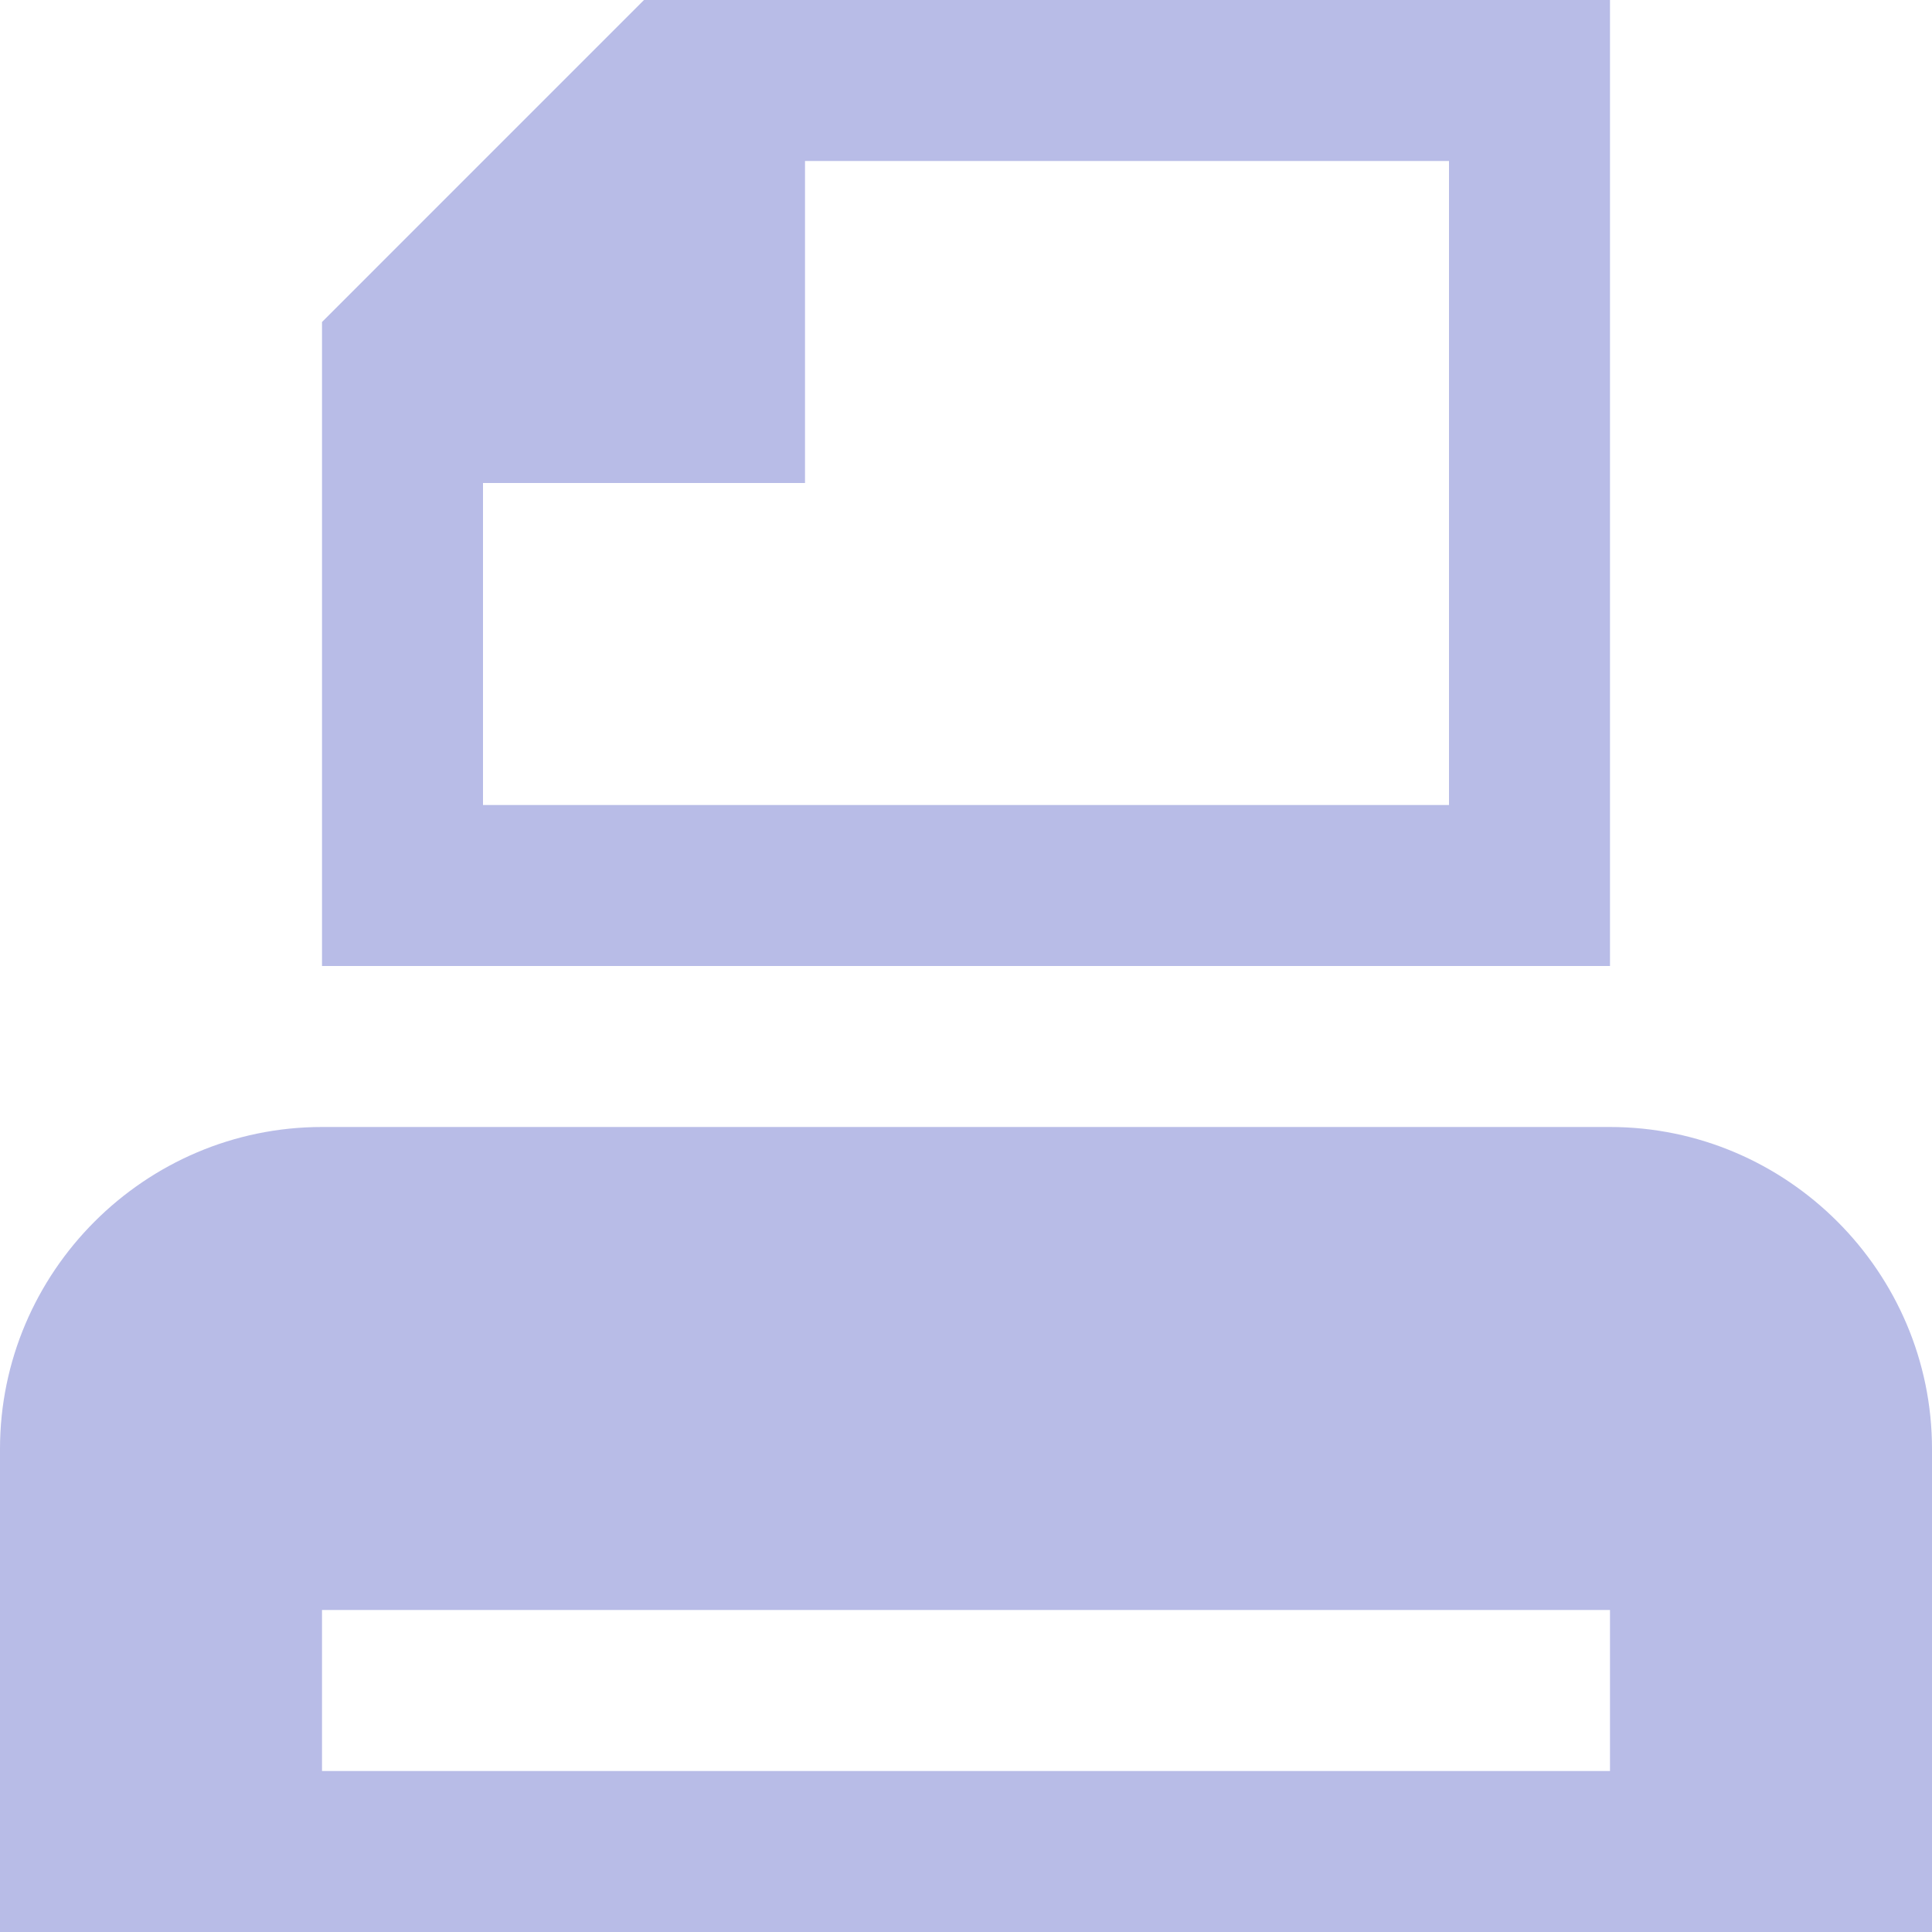
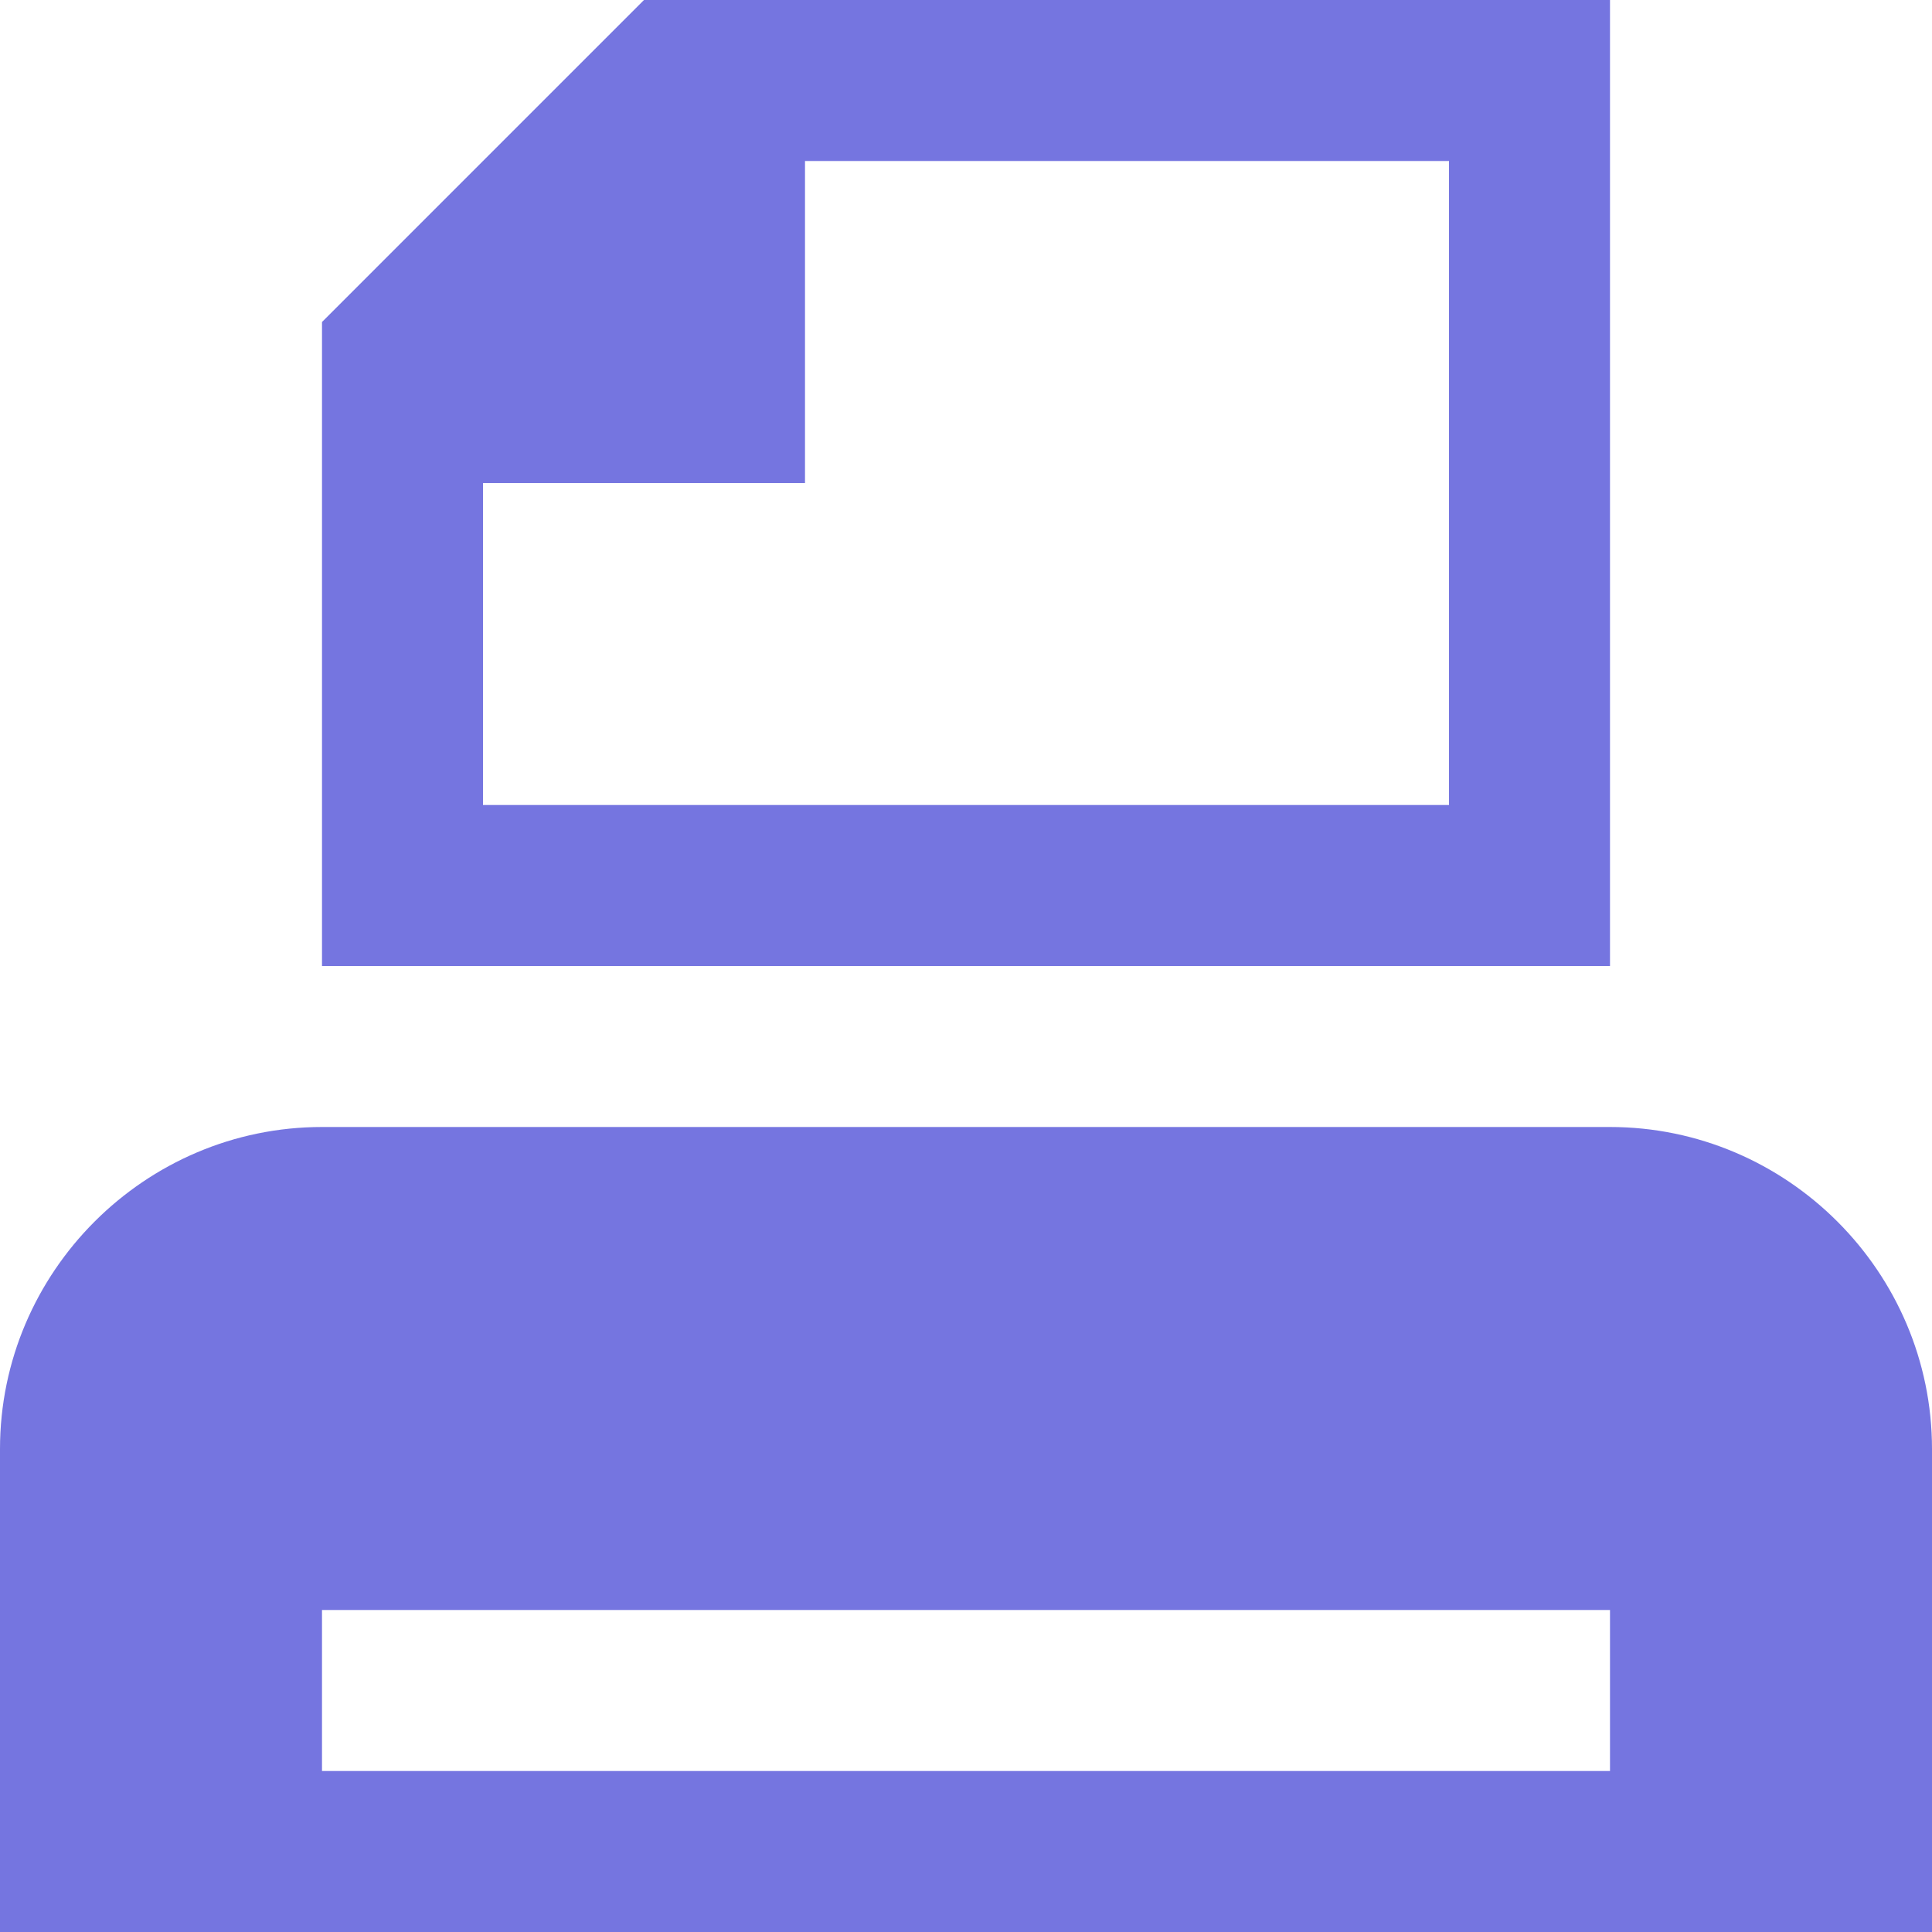
<svg xmlns="http://www.w3.org/2000/svg" width="12" height="12" viewBox="0 0 12 12" preserveAspectRatio="xMinYMid meet" overflow="visible">
-   <path d="M12 9c0-1.1-.9-2-2-2H2C.9 7 0 7.9 0 9v3h12V9zm-2 2H2v-1h8v1zM4 0L2 2v4h8V0H4zm5 5H3V3h2V1h4v4z" fill="#b8bce7" />
+   <path d="M12 9c0-1.1-.9-2-2-2H2C.9 7 0 7.9 0 9v3h12V9zm-2 2H2v-1h8v1zM4 0L2 2v4h8V0H4zm5 5H3V3h2V1h4v4z" fill="#7575E0" />
</svg>
